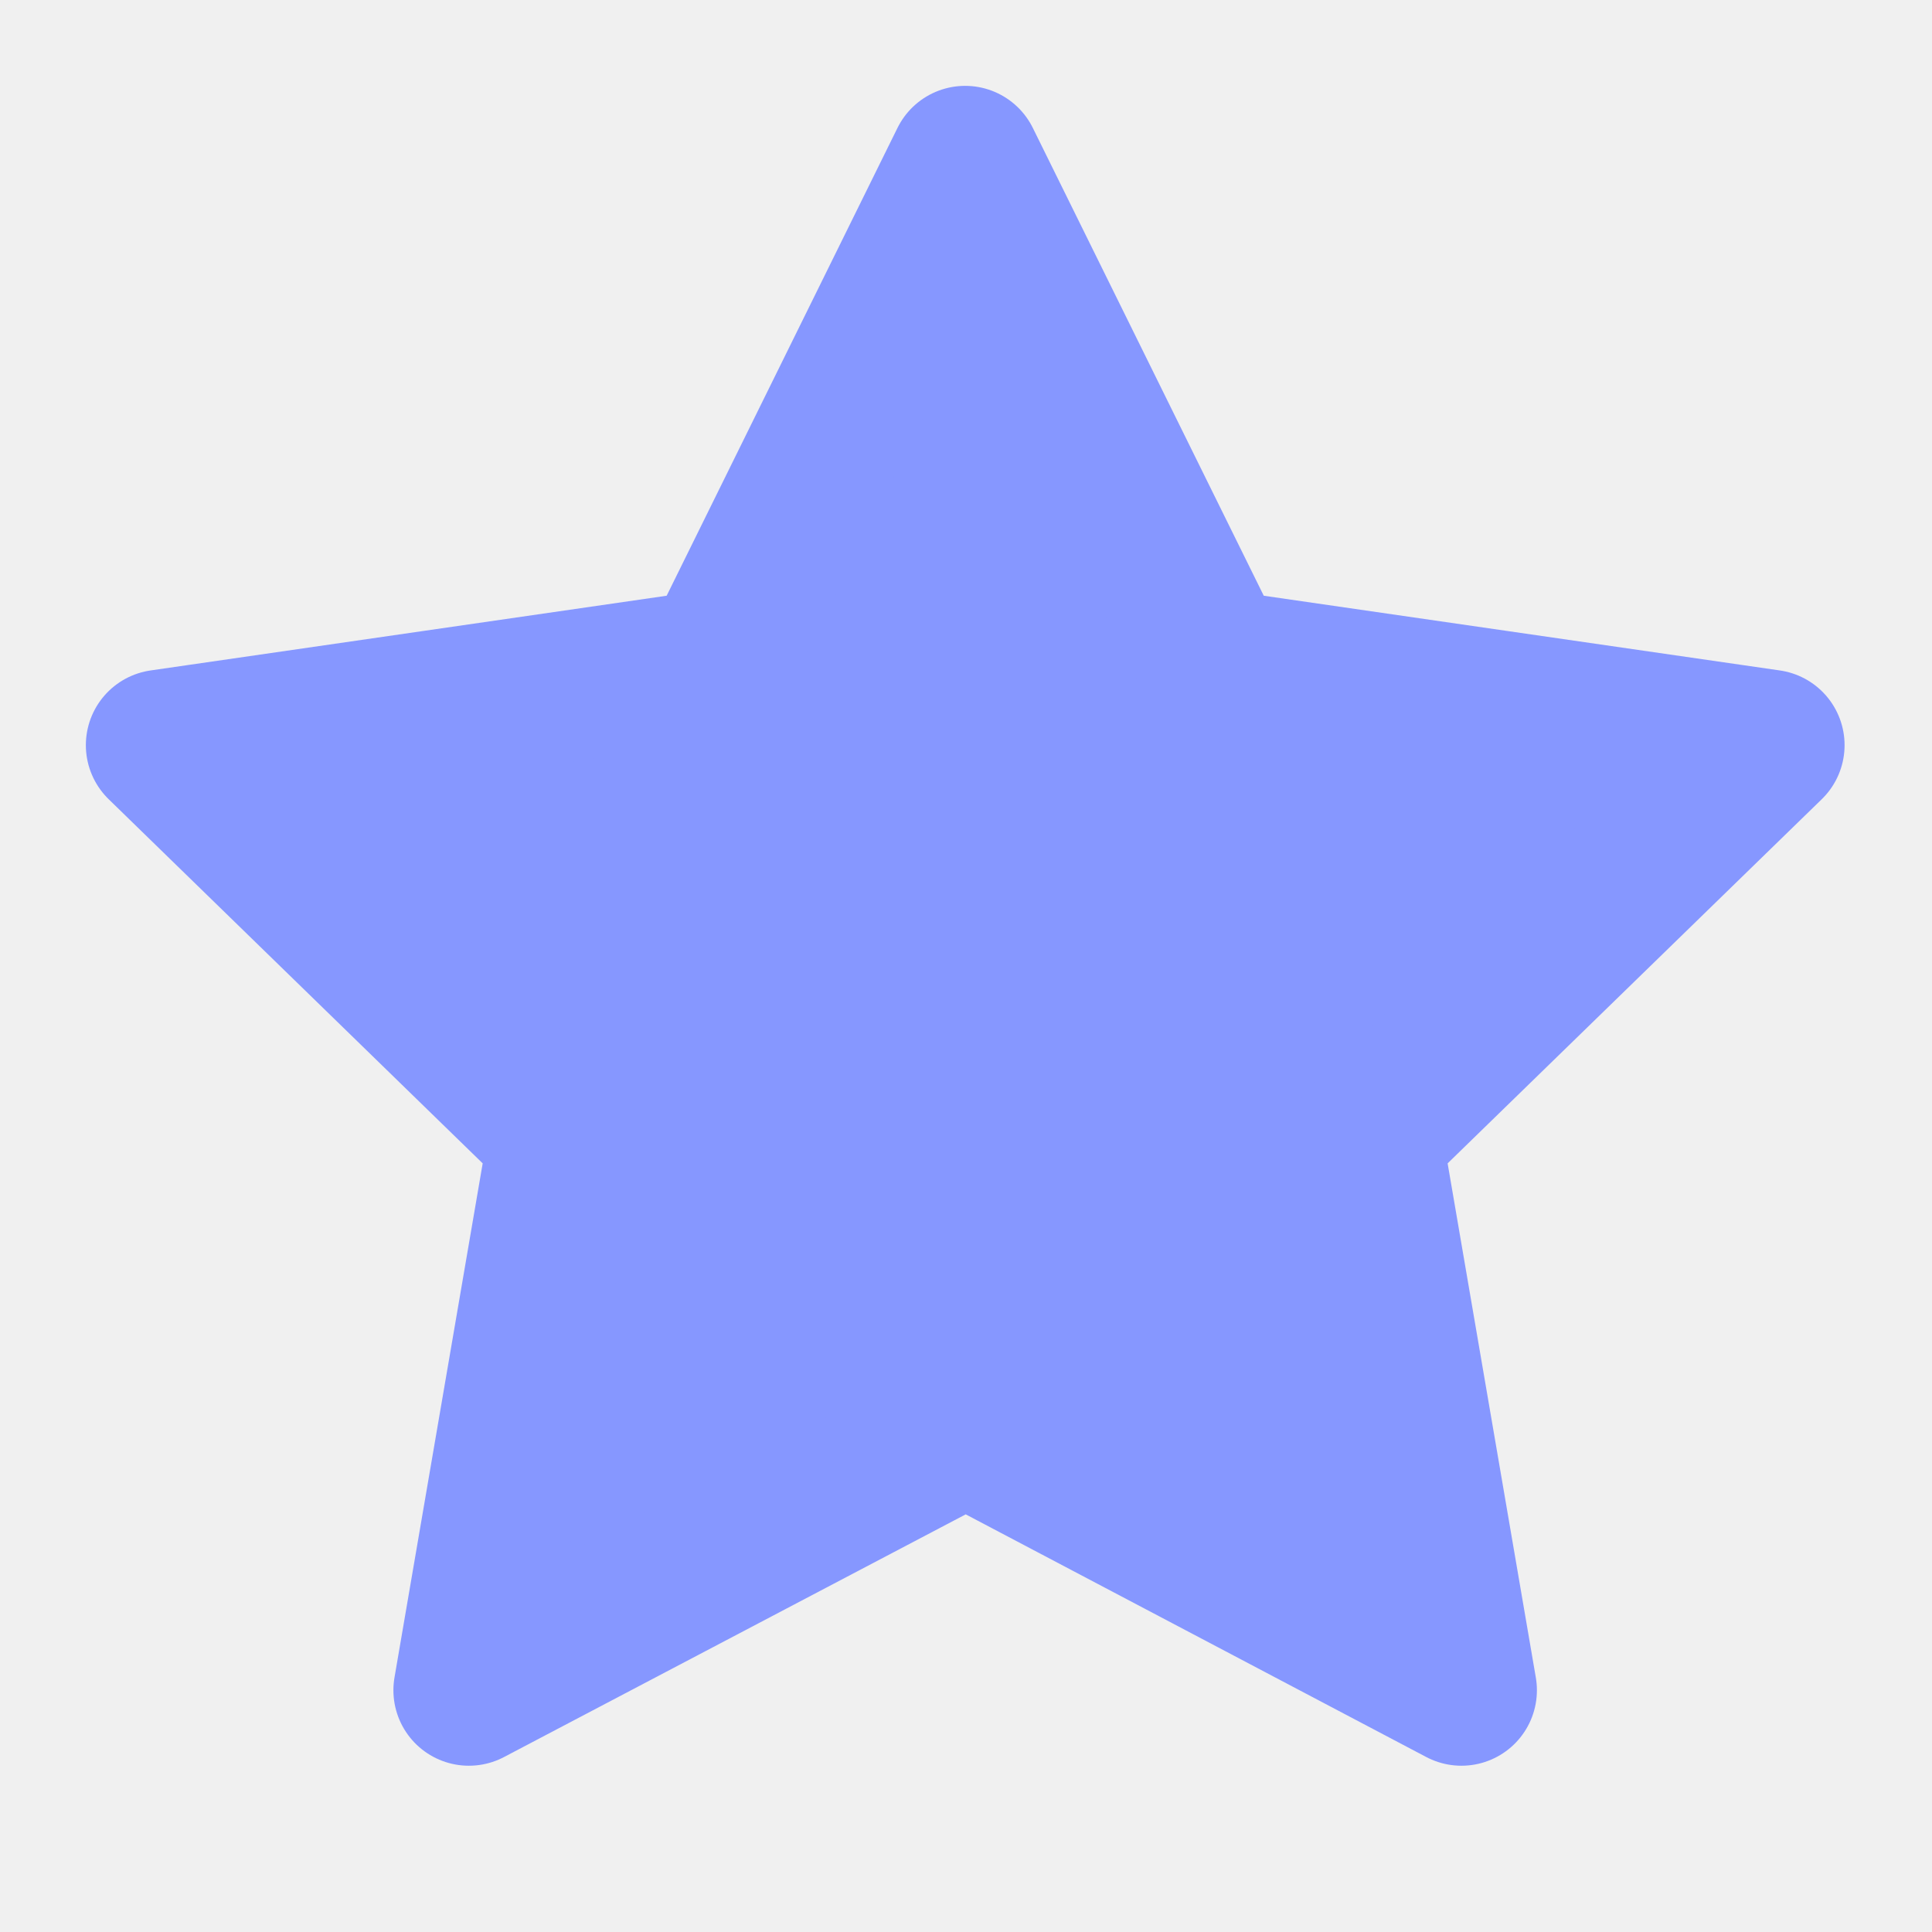
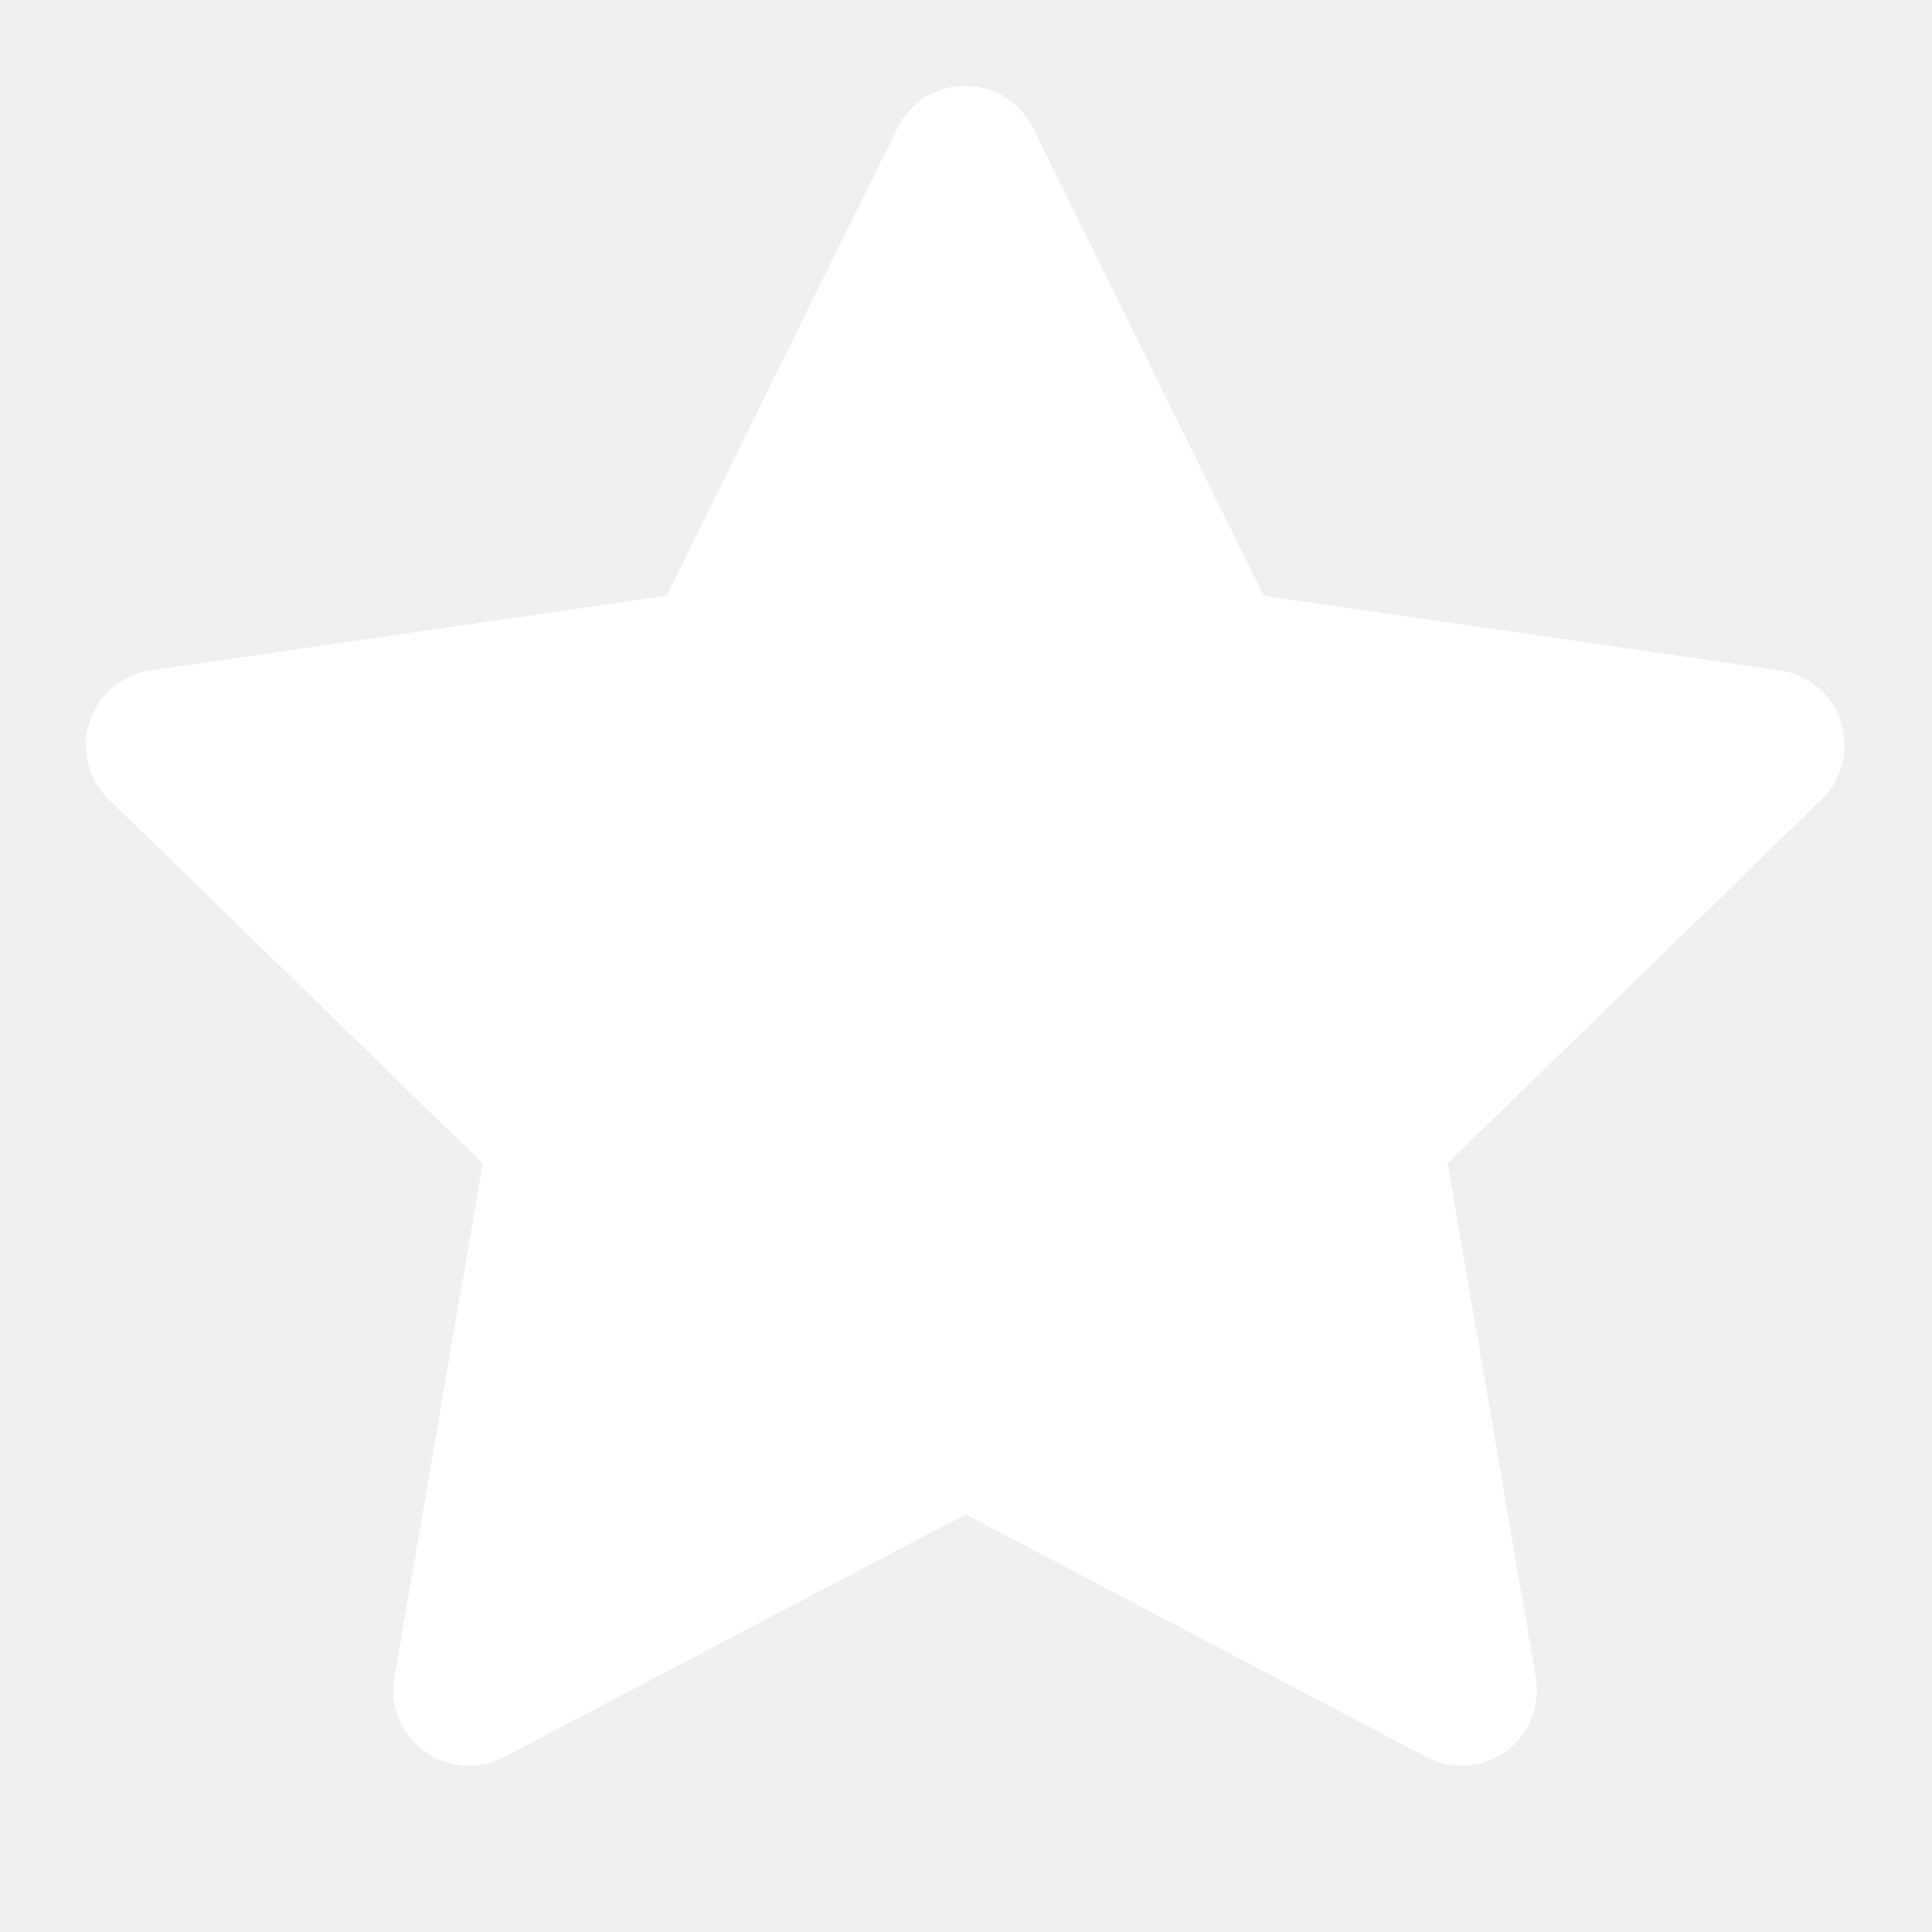
<svg xmlns="http://www.w3.org/2000/svg" width="16" height="16" viewBox="0 0 16 16" fill="none">
  <g id="star 2" clip-path="url(#clip0_46728_56385)">
-     <path id="Vector" d="M7.998 11.835L3.883 13.998L4.669 9.416L1.336 6.171L5.936 5.505L7.993 1.336L10.051 5.505L14.651 6.171L11.317 9.416L12.103 13.998L7.998 11.835Z" fill="#8697FF" stroke="#8697FF" stroke-width="1.25" stroke-linecap="round" stroke-linejoin="round" />
+     <path id="Vector" d="M7.998 11.835L3.883 13.998L4.669 9.416L1.336 6.171L5.936 5.505L7.993 1.336L10.051 5.505L14.651 6.171L11.317 9.416L12.103 13.998L7.998 11.835Z" fill="#fff" stroke="#fff" stroke-width="1.25" stroke-linecap="round" stroke-linejoin="round" />
  </g>
  <defs>
    <clipPath id="clip0_46728_56385">
      <rect width="16" height="16" fill="white" />
    </clipPath>
  </defs>
</svg>
